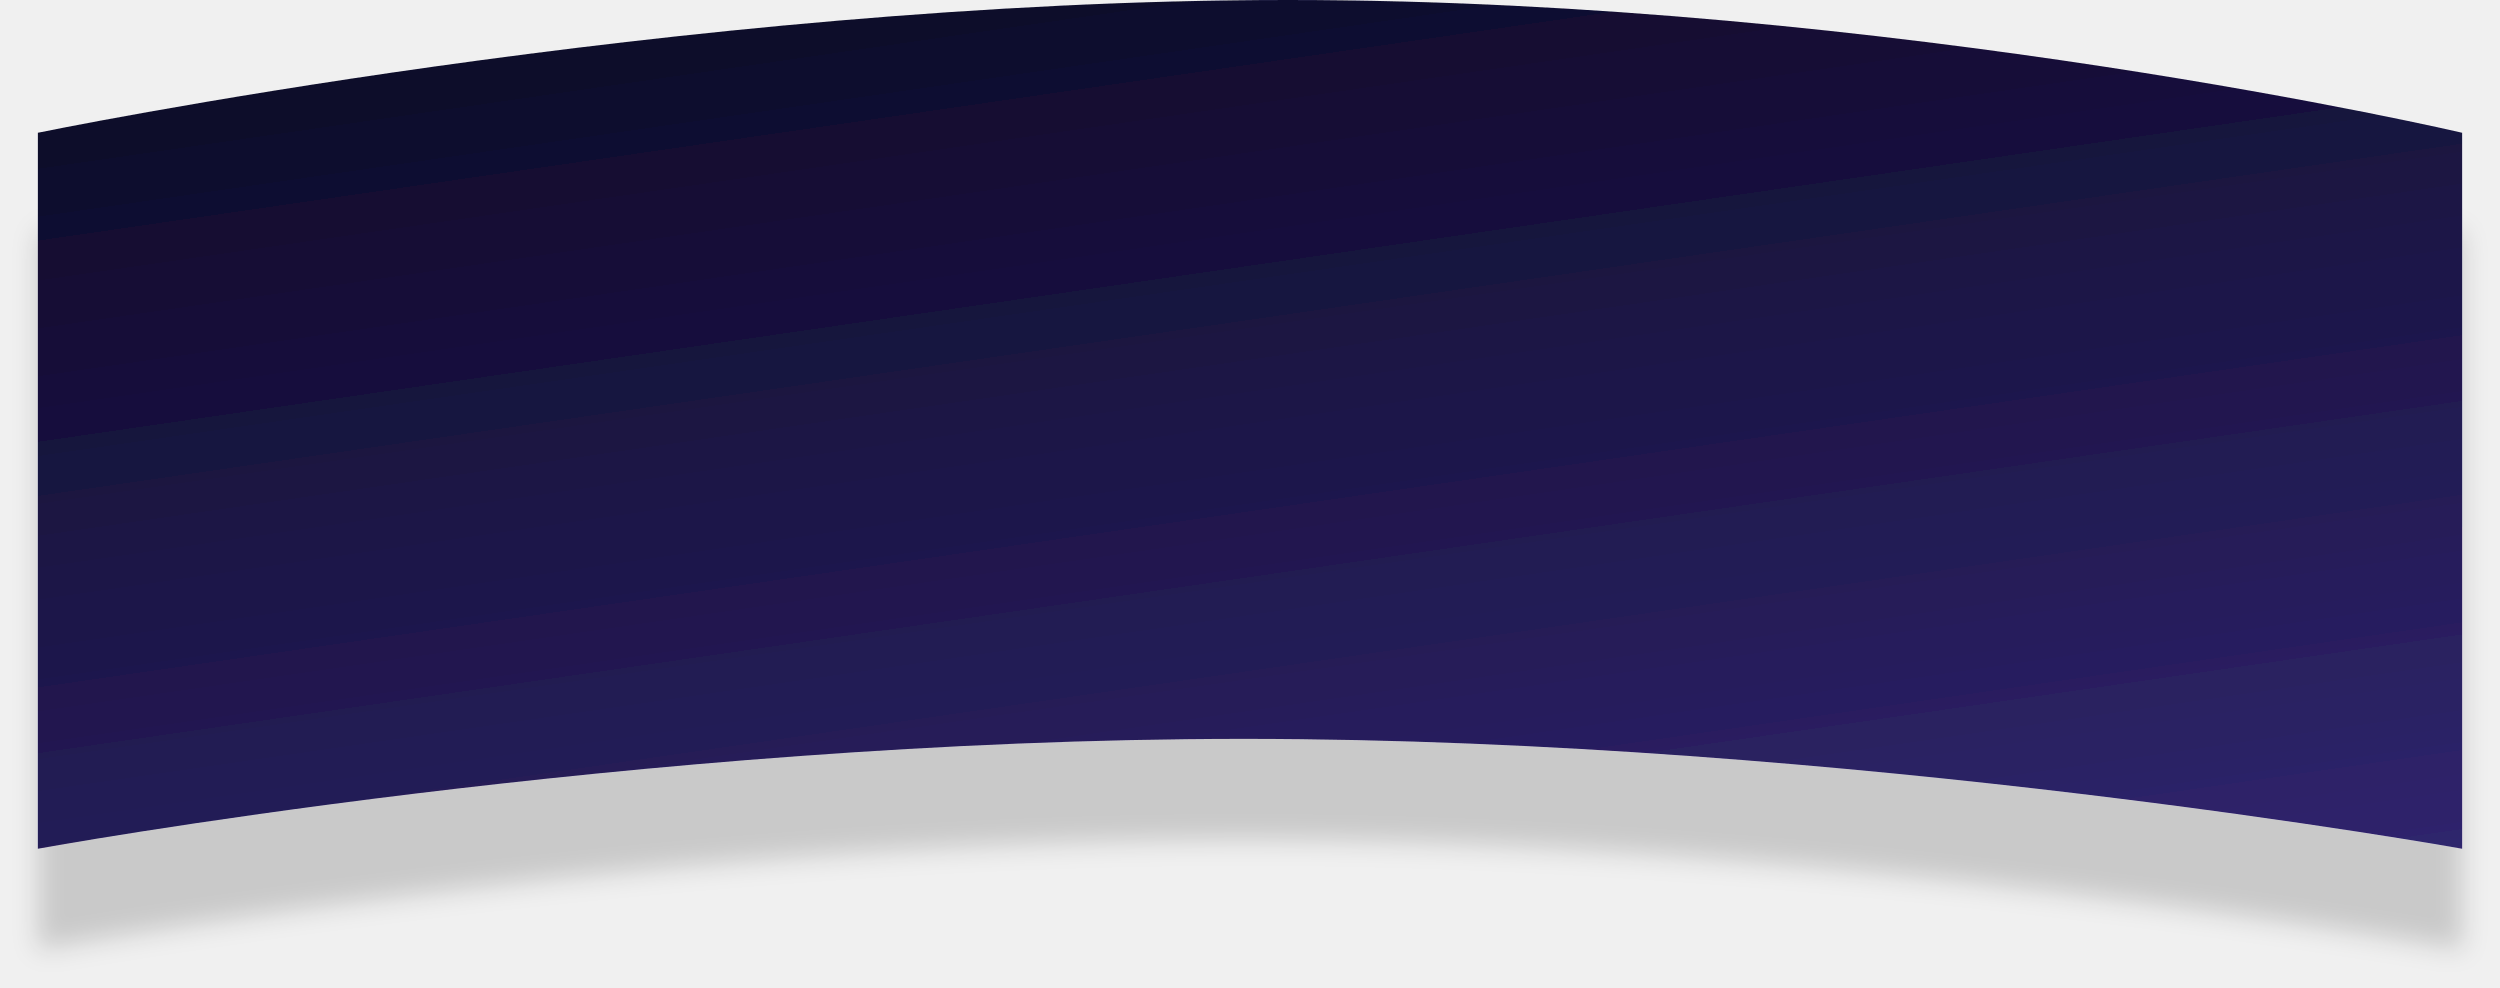
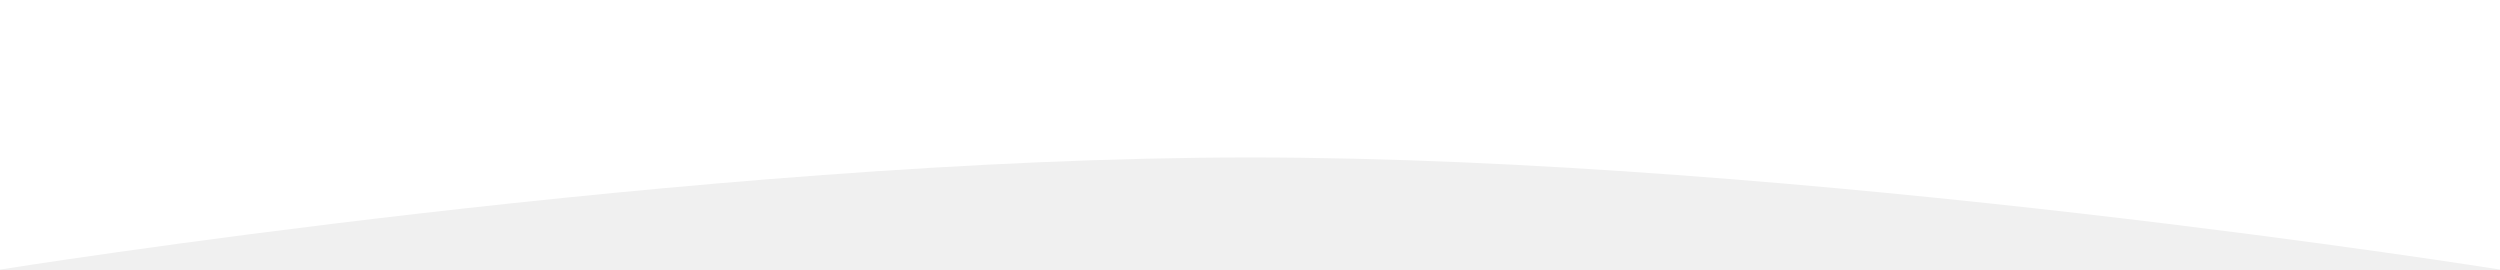
- <svg xmlns="http://www.w3.org/2000/svg" width="1980" height="782.205" viewBox="0 0 1980 782.205">
+ <svg xmlns="http://www.w3.org/2000/svg" id="Layer_1" data-name="Layer 1" viewBox="0 0 2349.92 253.39">
  <defs>
-     <linearGradient id="linear-gradient" x1="0.308" y1="-0.087" x2="0.971" y2="1.513" gradientUnits="objectBoundingBox">
-       <stop offset="0" stop-color="#0b0724" />
-       <stop offset="1" stop-color="#3d3088" />
-     </linearGradient>
-     <filter id="Path_507" x="0" y="0" width="1980" height="782.205" filterUnits="userSpaceOnUse">
-       <feOffset dy="80" input="SourceAlpha" />
-       <feGaussianBlur stdDeviation="10" result="blur" />
-       <feFlood flood-opacity="0.161" />
-       <feComposite operator="in" in2="blur" />
-       <feComposite in="SourceGraphic" />
-     </filter>
+     <style>.cls-1{fill:#fff;}</style>
  </defs>
-   <g transform="matrix(1, 0, 0, 1, 0, 0)" filter="url(#Path_507)">
-     <path id="Path_507-2" data-name="Path 507" d="M0-17.437S510.023-122.581,990.023-122.581,1920-17.437,1920-17.437V549.624S1435,462.6,955,462.6,0,549.624,0,549.624Z" transform="translate(30 122.58)" fill="url(#linear-gradient)" />
-   </g>
+   <path class="cls-1" d="M0,253.39S659.28,148,1175,148s1175,105.39,1175,105.39V0H0Z" />
</svg>
